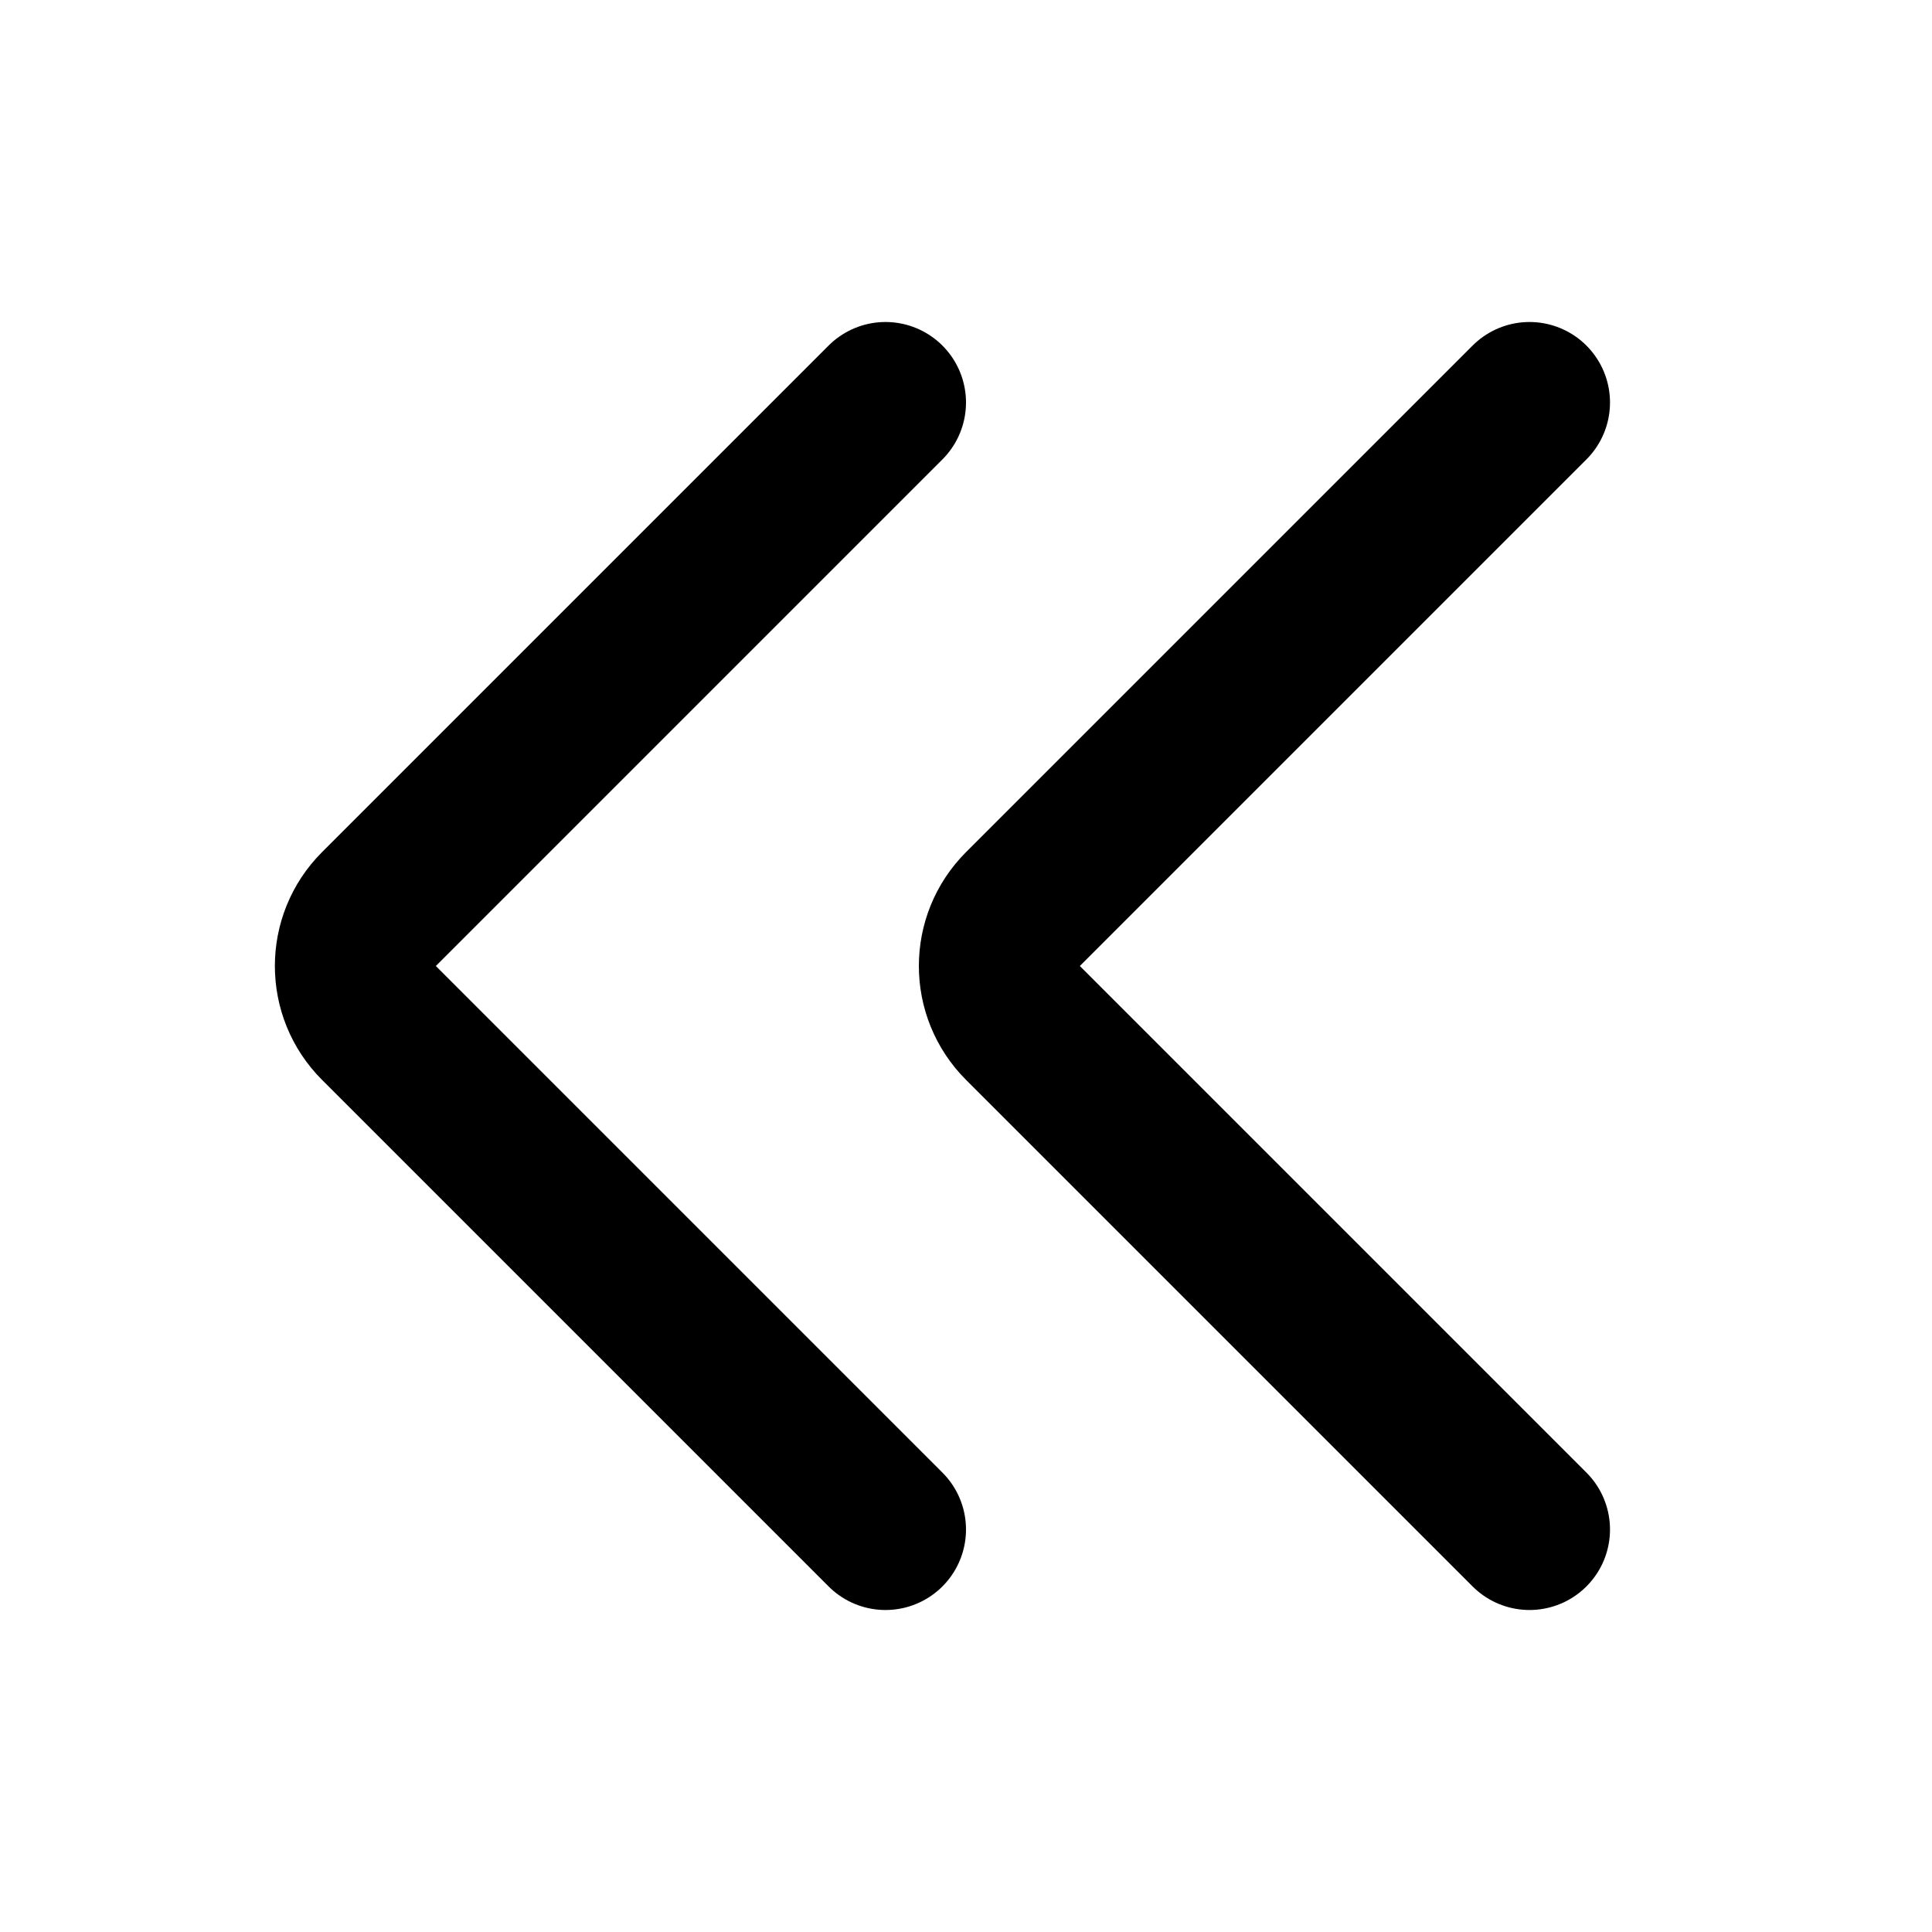
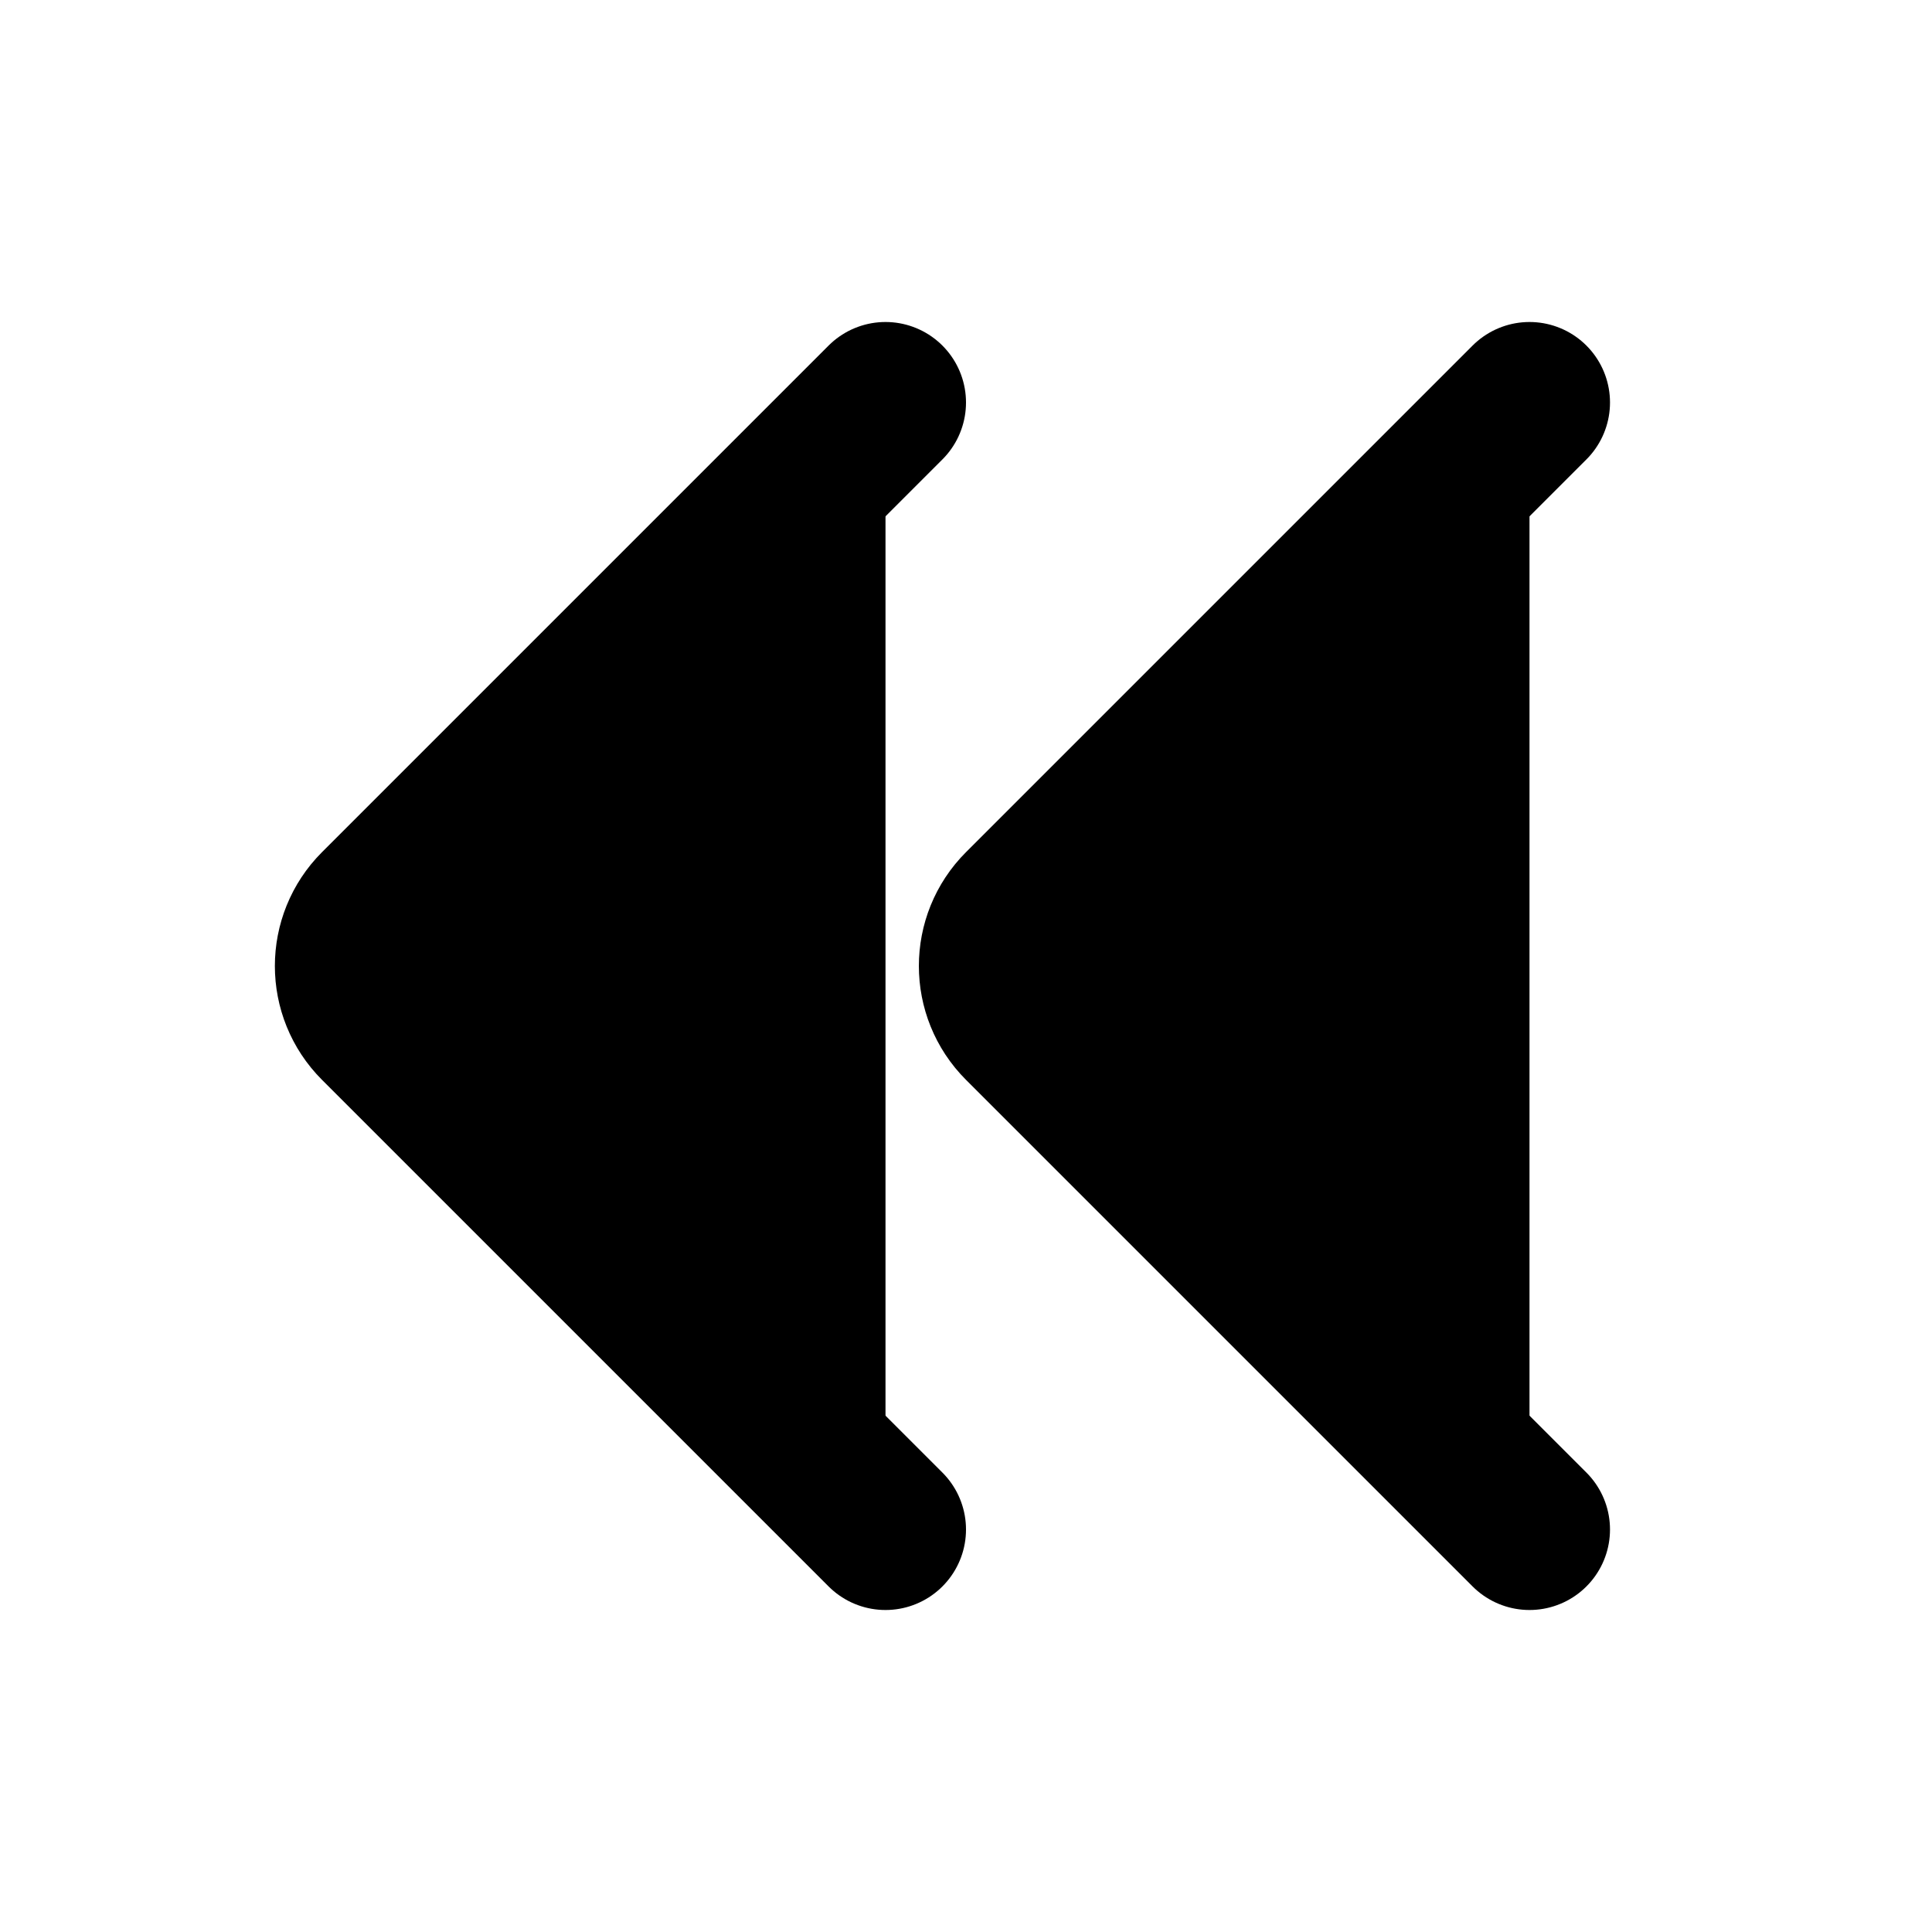
- <svg xmlns="http://www.w3.org/2000/svg" width="800px" height="800px" viewBox="0 0 24 24" fill="none">
+ <svg xmlns="http://www.w3.org/2000/svg" width="800px" height="800px" viewBox="0 0 24 24">
  <path d="M19 19L12.707 12.707C12.317 12.317 12.317 11.683 12.707 11.293L19 5" stroke="#000000" stroke-width="2" stroke-linecap="round" stroke-linejoin="round" />
  <path d="M11 19L4.707 12.707C4.317 12.317 4.317 11.683 4.707 11.293L11 5" stroke="#000000" stroke-width="2" stroke-linecap="round" stroke-linejoin="round" />
</svg>
